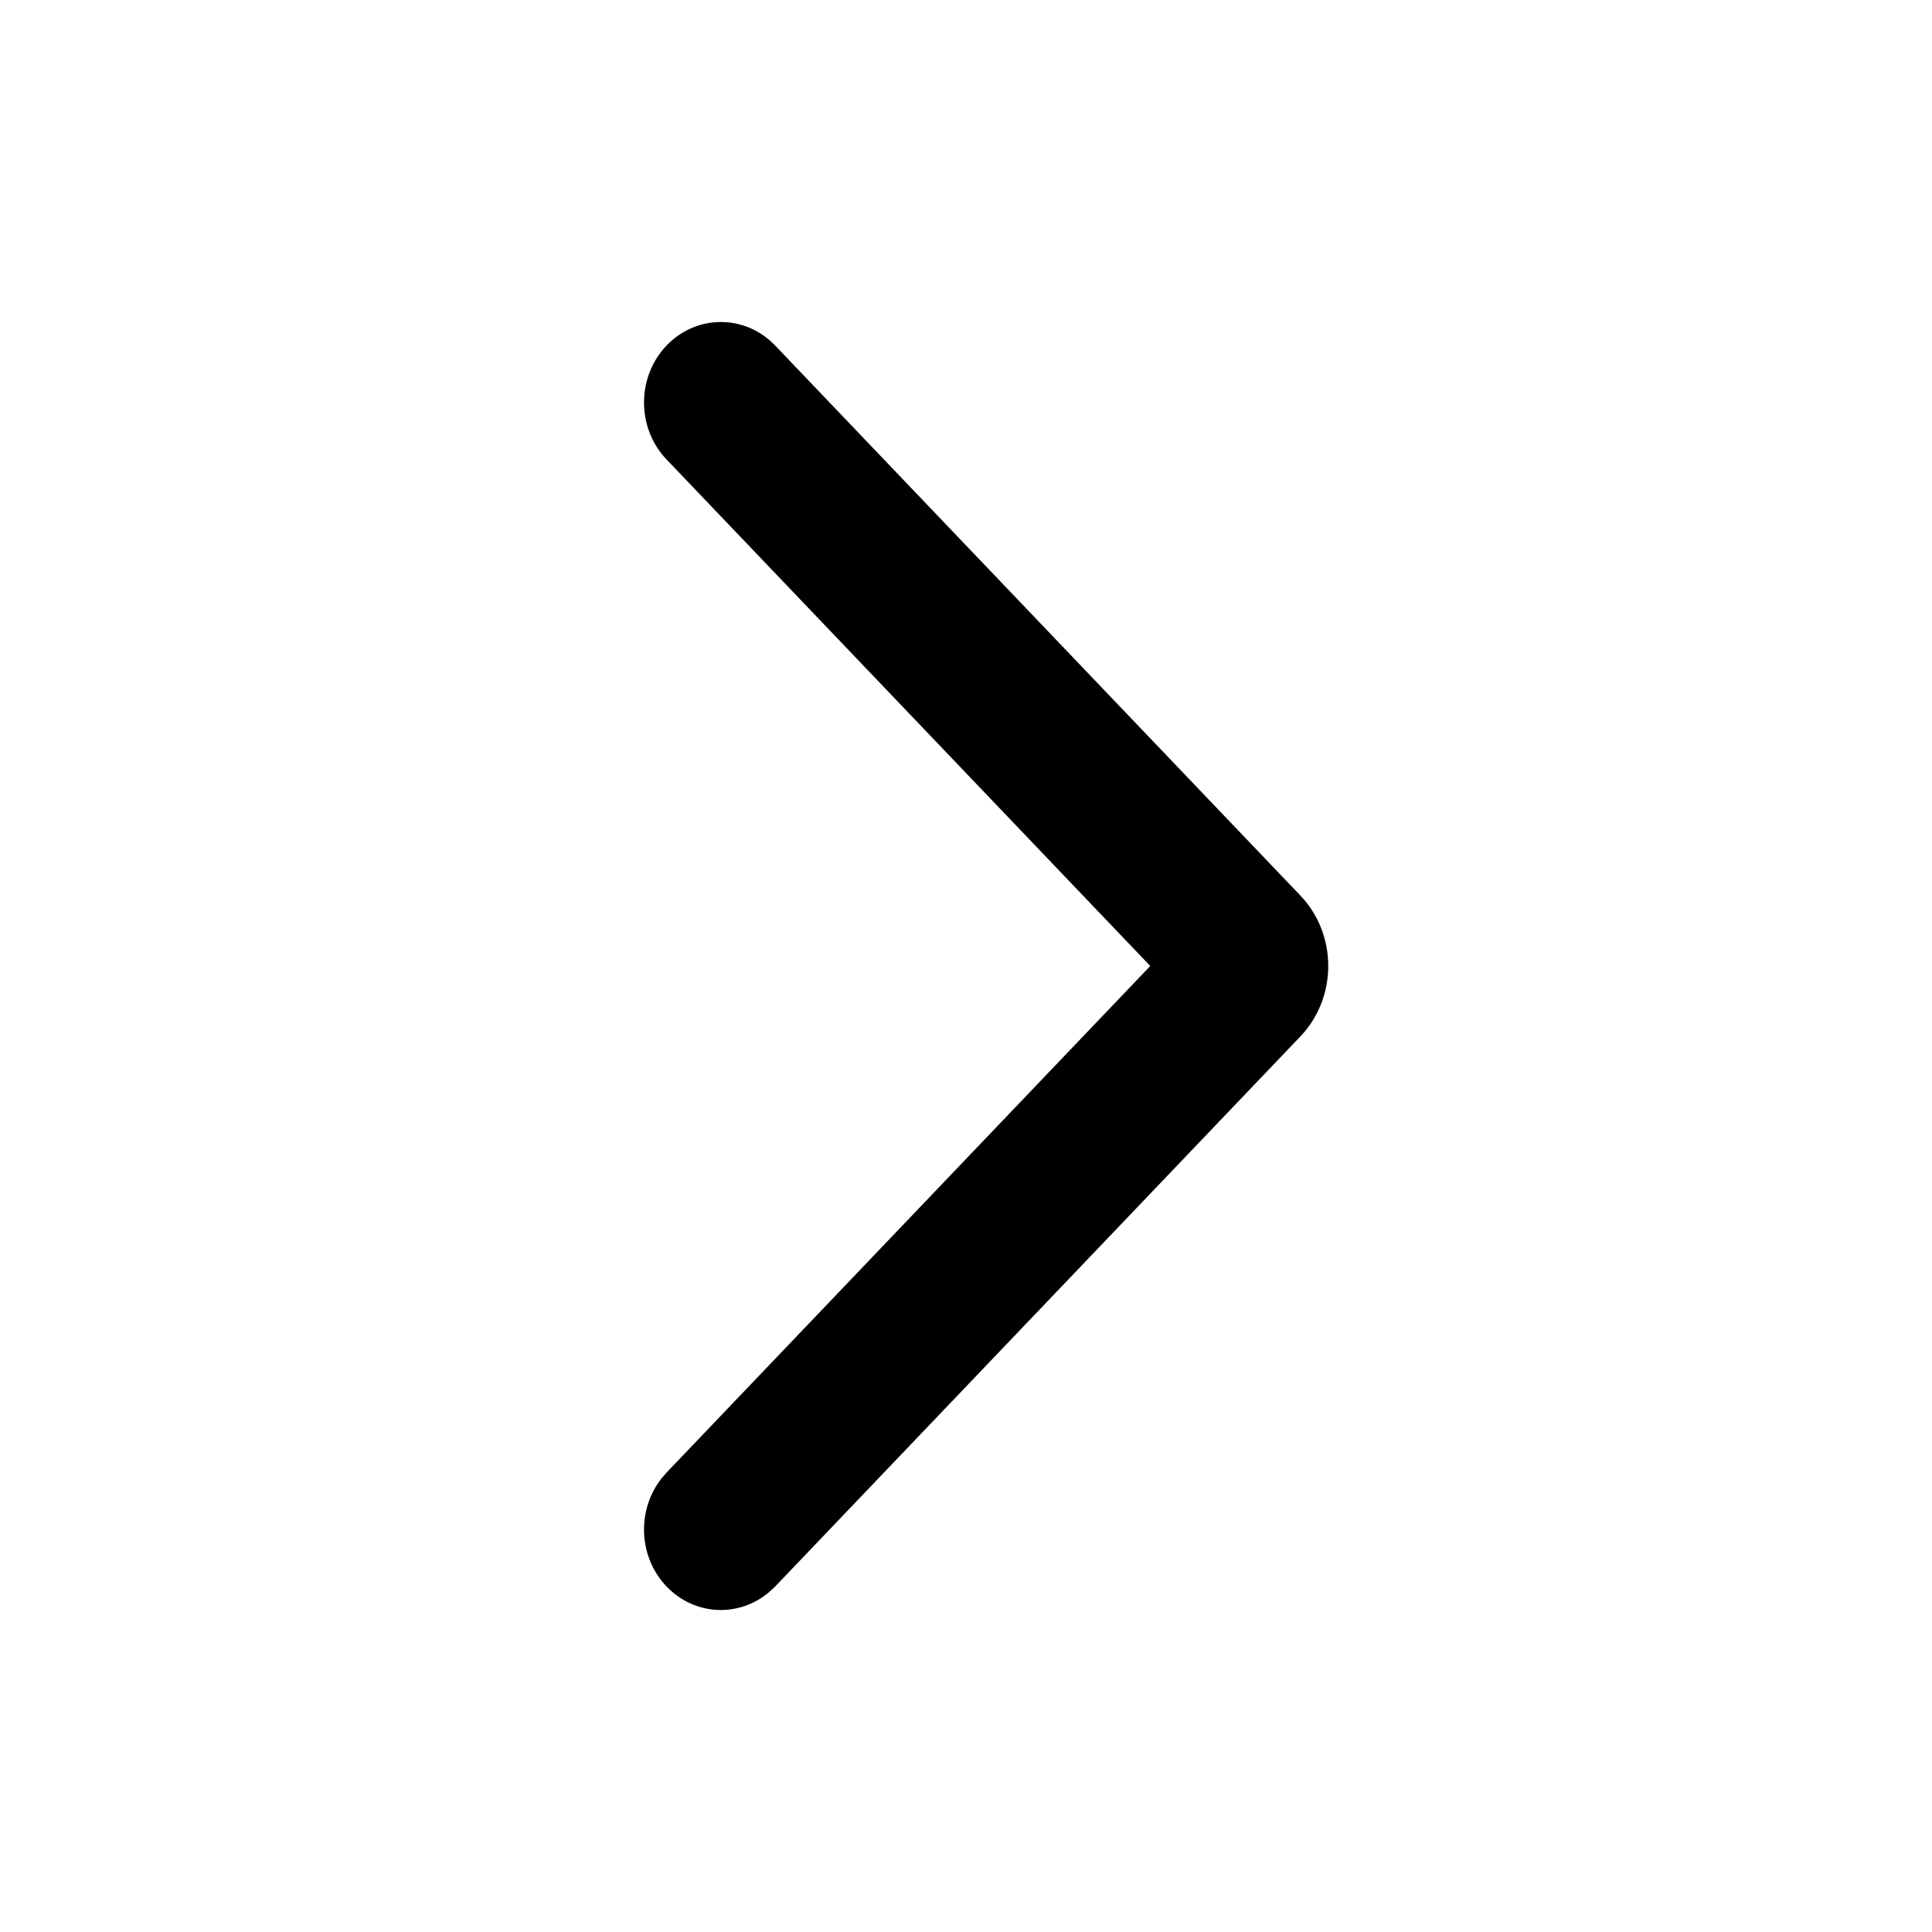
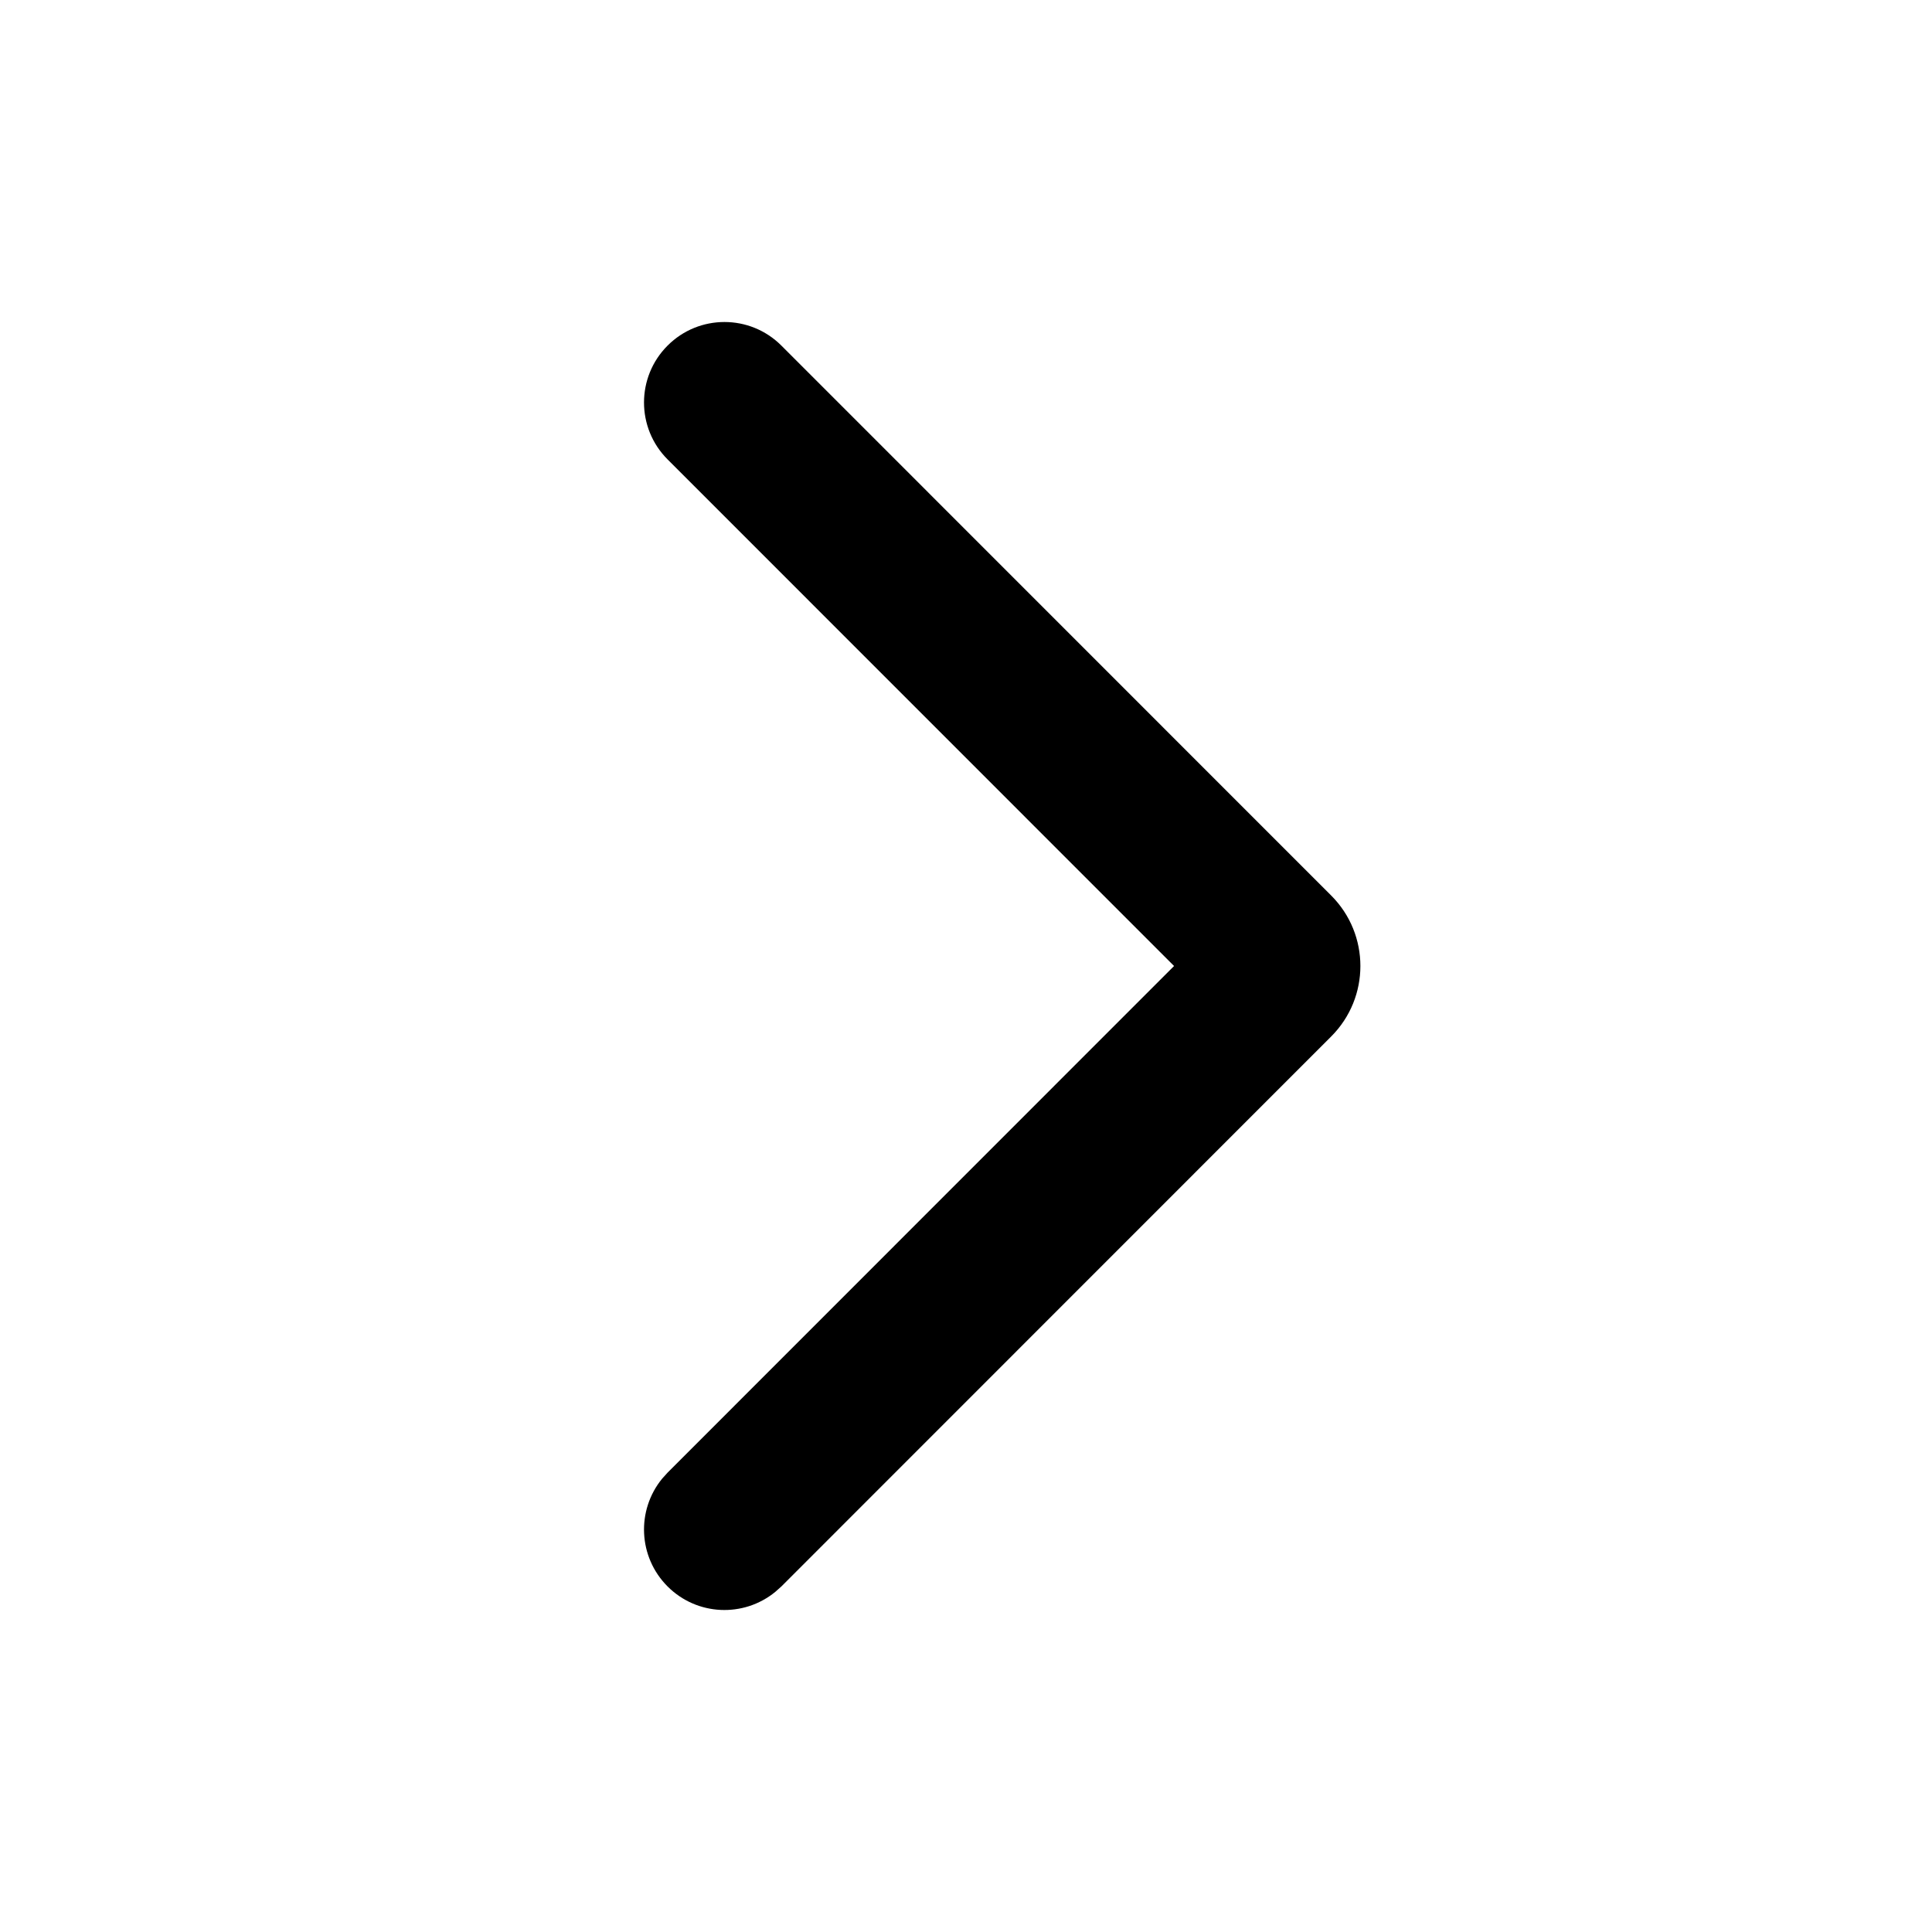
<svg xmlns="http://www.w3.org/2000/svg" width="48" height="48" viewBox="0 0 48 48" fill="none">
-   <path d="M16.559 11.414C15.814 10.633 15.814 9.367 16.559 8.586C17.305 7.805 18.514 7.805 19.26 8.586L32.308 22.25C33.231 23.217 33.23 24.783 32.308 25.75L19.26 39.415L19.114 39.551C18.364 40.192 17.259 40.147 16.559 39.415C15.86 38.682 15.817 37.525 16.429 36.739L16.559 36.587L28.578 24L16.559 11.414Z" fill="black" />
+   <path d="M16.586 11.414C15.805 10.633 15.805 9.367 16.586 8.586C17.366 7.805 18.632 7.805 19.413 8.586L33.074 22.25C34.04 23.217 34.04 24.783 33.074 25.75L19.413 39.415L19.26 39.551C18.475 40.192 17.318 40.147 16.586 39.415C15.854 38.682 15.808 37.525 16.449 36.739L16.586 36.587L29.169 24L16.586 11.414Z" fill="black" />
</svg>
